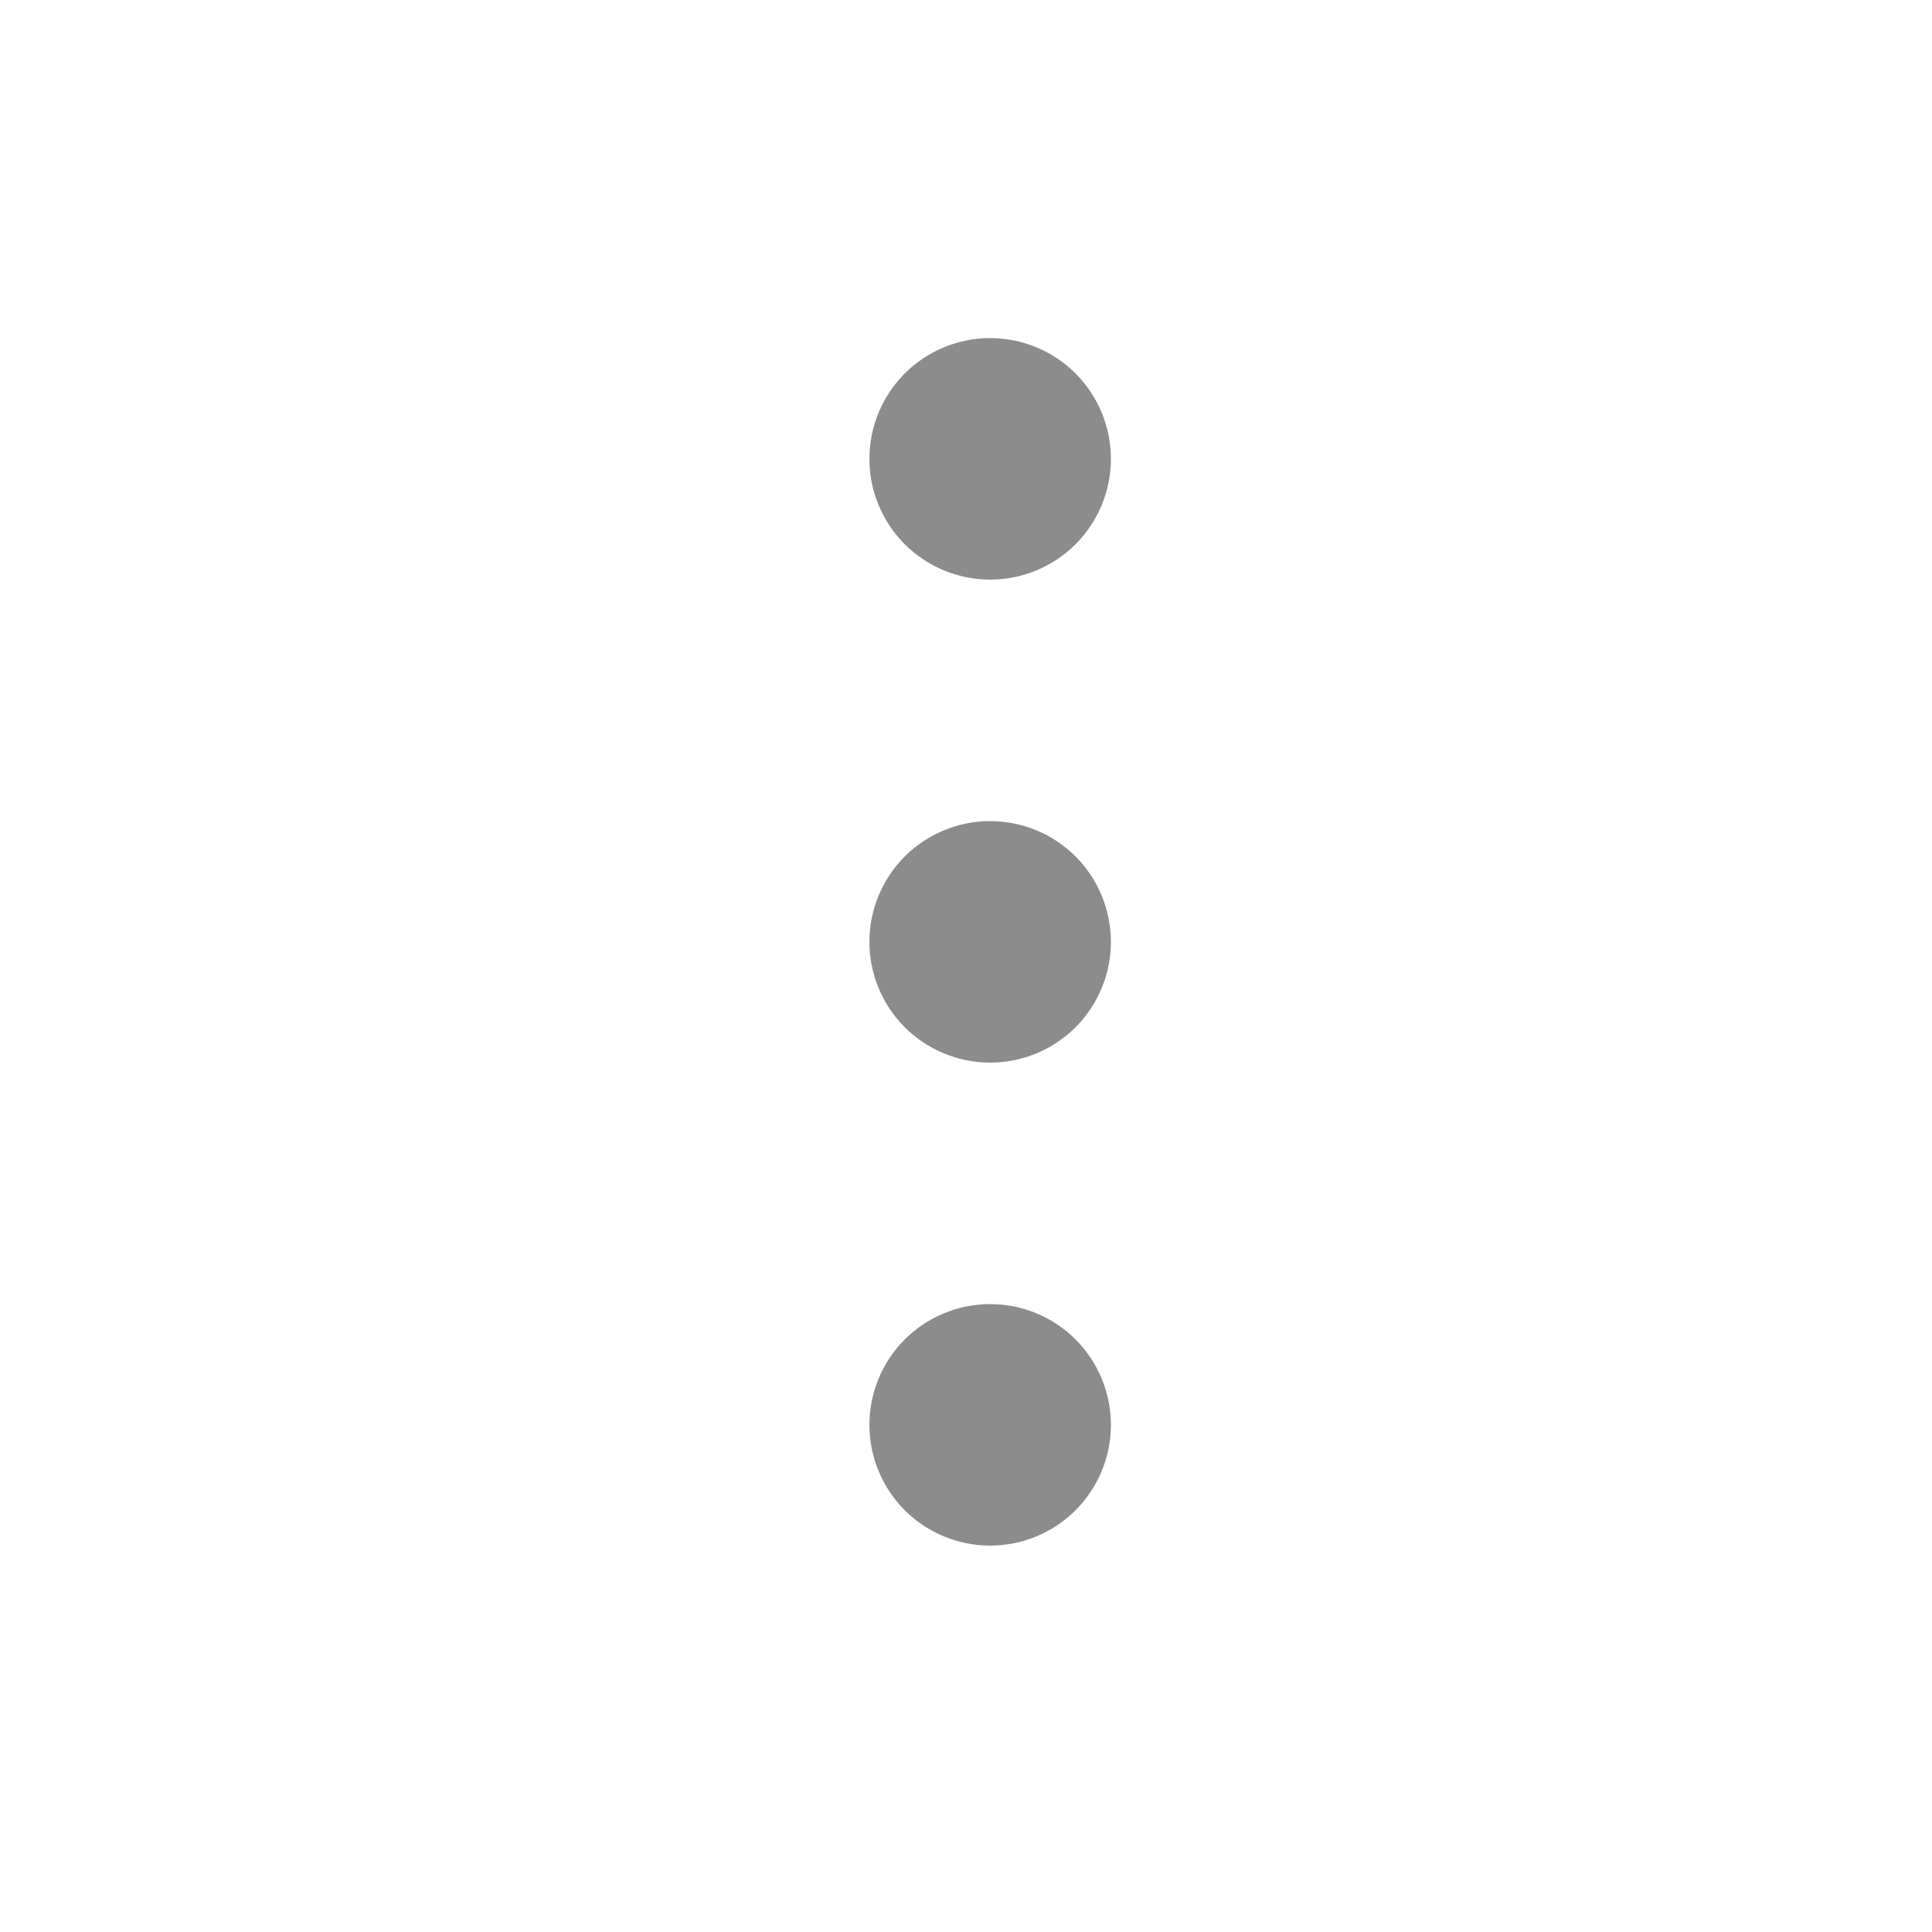
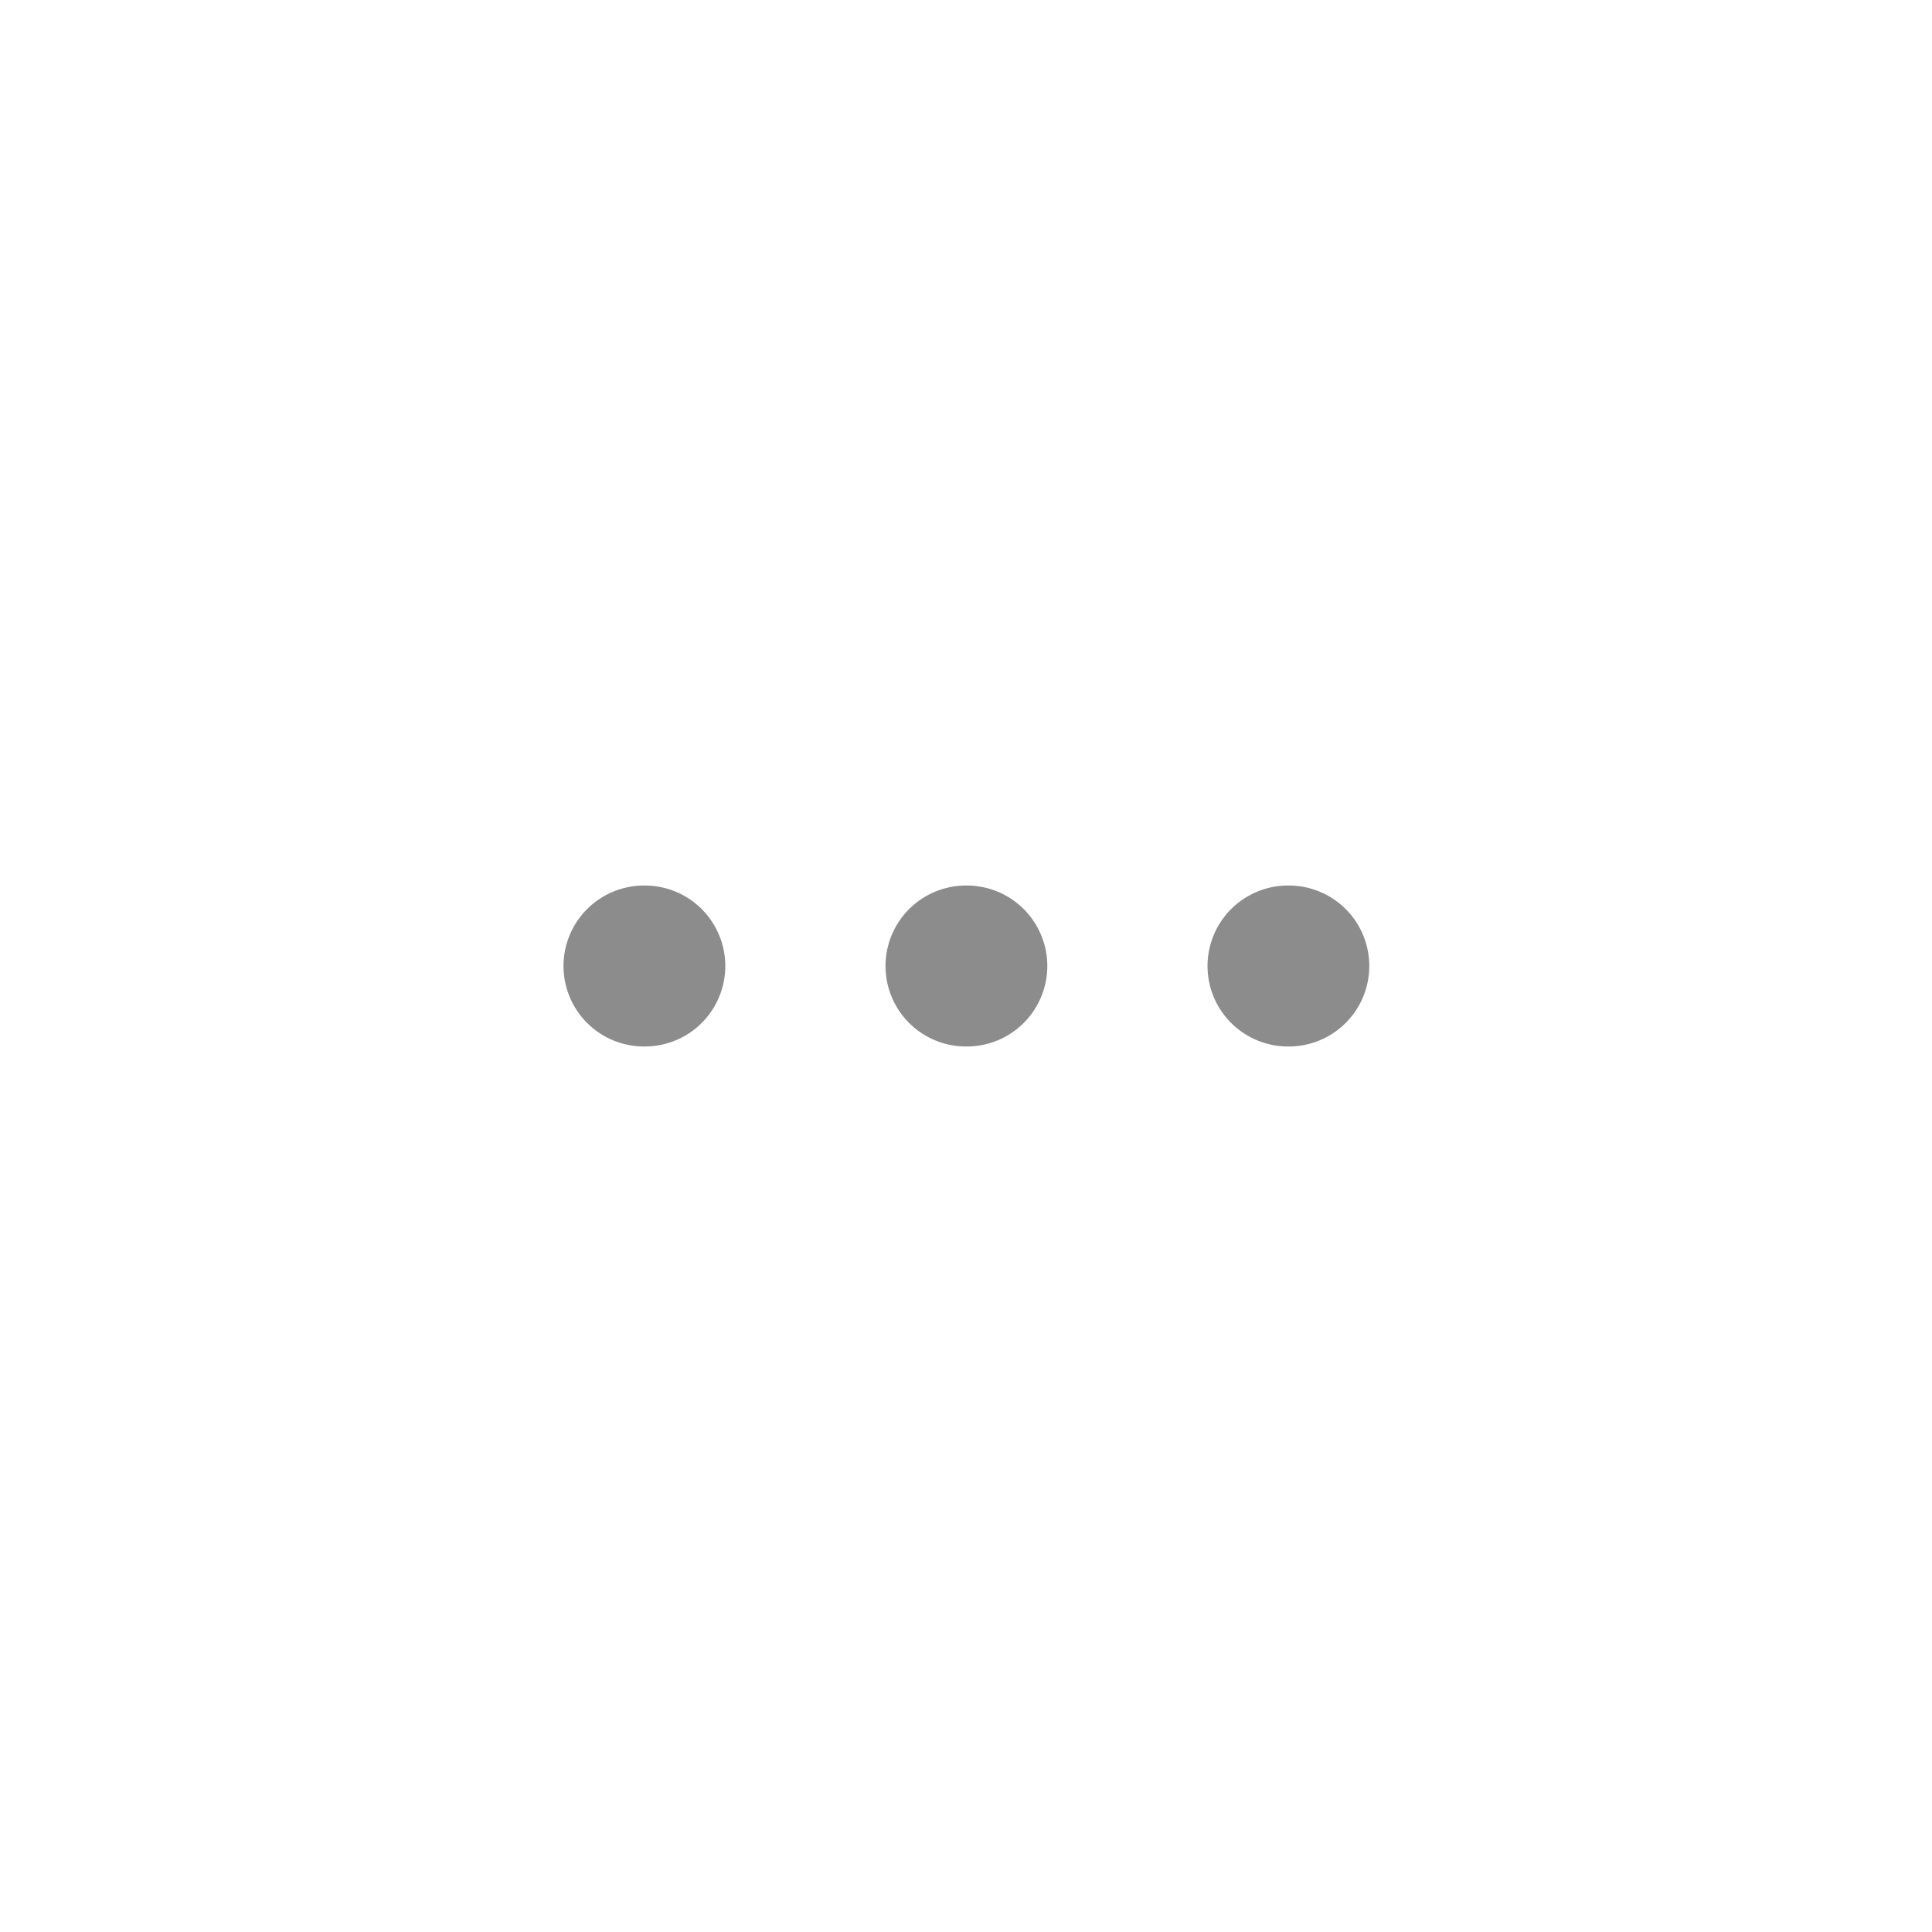
- <svg xmlns="http://www.w3.org/2000/svg" width="24" height="24" viewBox="0 0 24 24" fill="none">
-   <path d="M10.8 5.7C10.8 6.098 10.958 6.479 11.239 6.761C11.521 7.042 11.902 7.2 12.3 7.2C12.698 7.2 13.079 7.042 13.361 6.761C13.642 6.479 13.8 6.098 13.8 5.7C13.8 5.302 13.642 4.921 13.361 4.639C13.079 4.358 12.698 4.2 12.3 4.2C11.902 4.2 11.521 4.358 11.239 4.639C10.958 4.921 10.8 5.302 10.8 5.7ZM10.8 11.7C10.8 12.098 10.958 12.479 11.239 12.761C11.521 13.042 11.902 13.2 12.3 13.2C12.698 13.2 13.079 13.042 13.361 12.761C13.642 12.479 13.8 12.098 13.8 11.7C13.8 11.302 13.642 10.921 13.361 10.639C13.079 10.358 12.698 10.2 12.3 10.2C11.902 10.2 11.521 10.358 11.239 10.639C10.958 10.921 10.8 11.302 10.8 11.7ZM10.8 17.7C10.8 18.098 10.958 18.479 11.239 18.761C11.521 19.042 11.902 19.2 12.3 19.2C12.698 19.2 13.079 19.042 13.361 18.761C13.642 18.479 13.8 18.098 13.8 17.7C13.8 17.302 13.642 16.921 13.361 16.639C13.079 16.358 12.698 16.2 12.3 16.2C11.902 16.2 11.521 16.358 11.239 16.639C10.958 16.921 10.8 17.302 10.8 17.7Z" fill="#8C8C8C" />
+ <svg xmlns="http://www.w3.org/2000/svg" width="64" height="64" viewBox="0 0 64 64" fill="none">
+   <path d="M32 32H32.027M21.333 32H21.36M42.667 32H42.693" stroke="#8C8C8C" stroke-width="5.333" stroke-linecap="round" stroke-linejoin="round" />
</svg>
